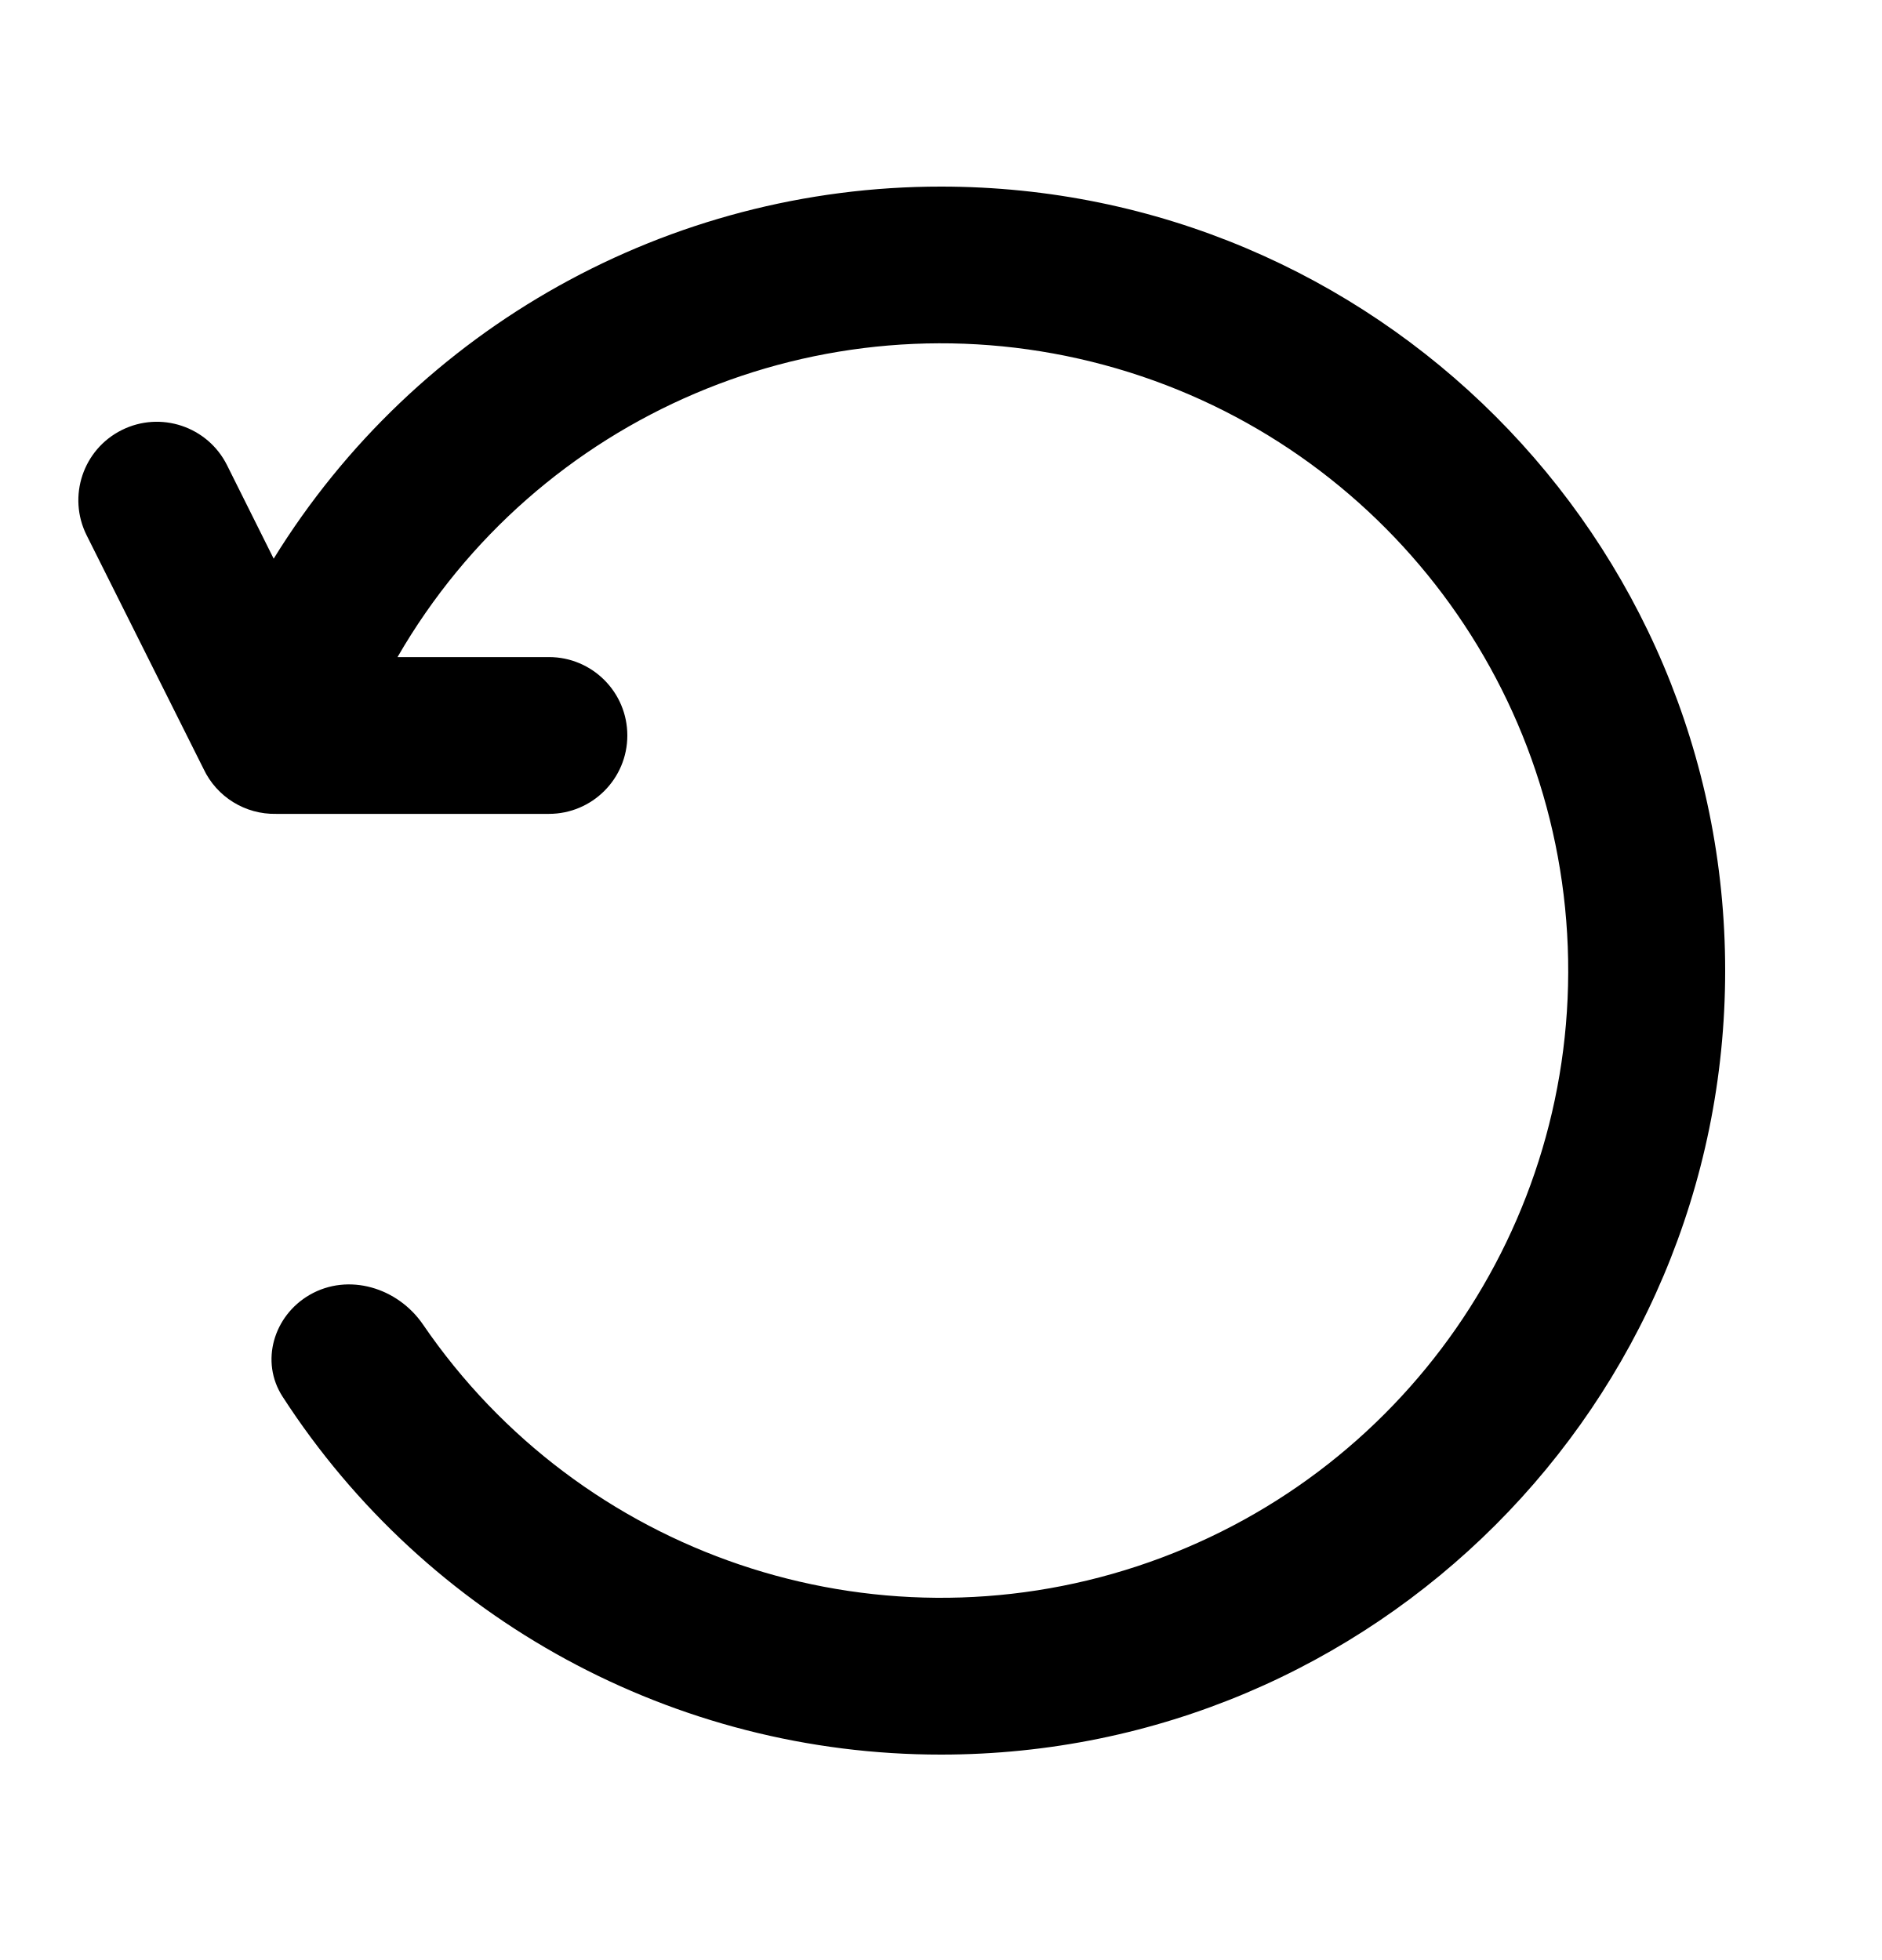
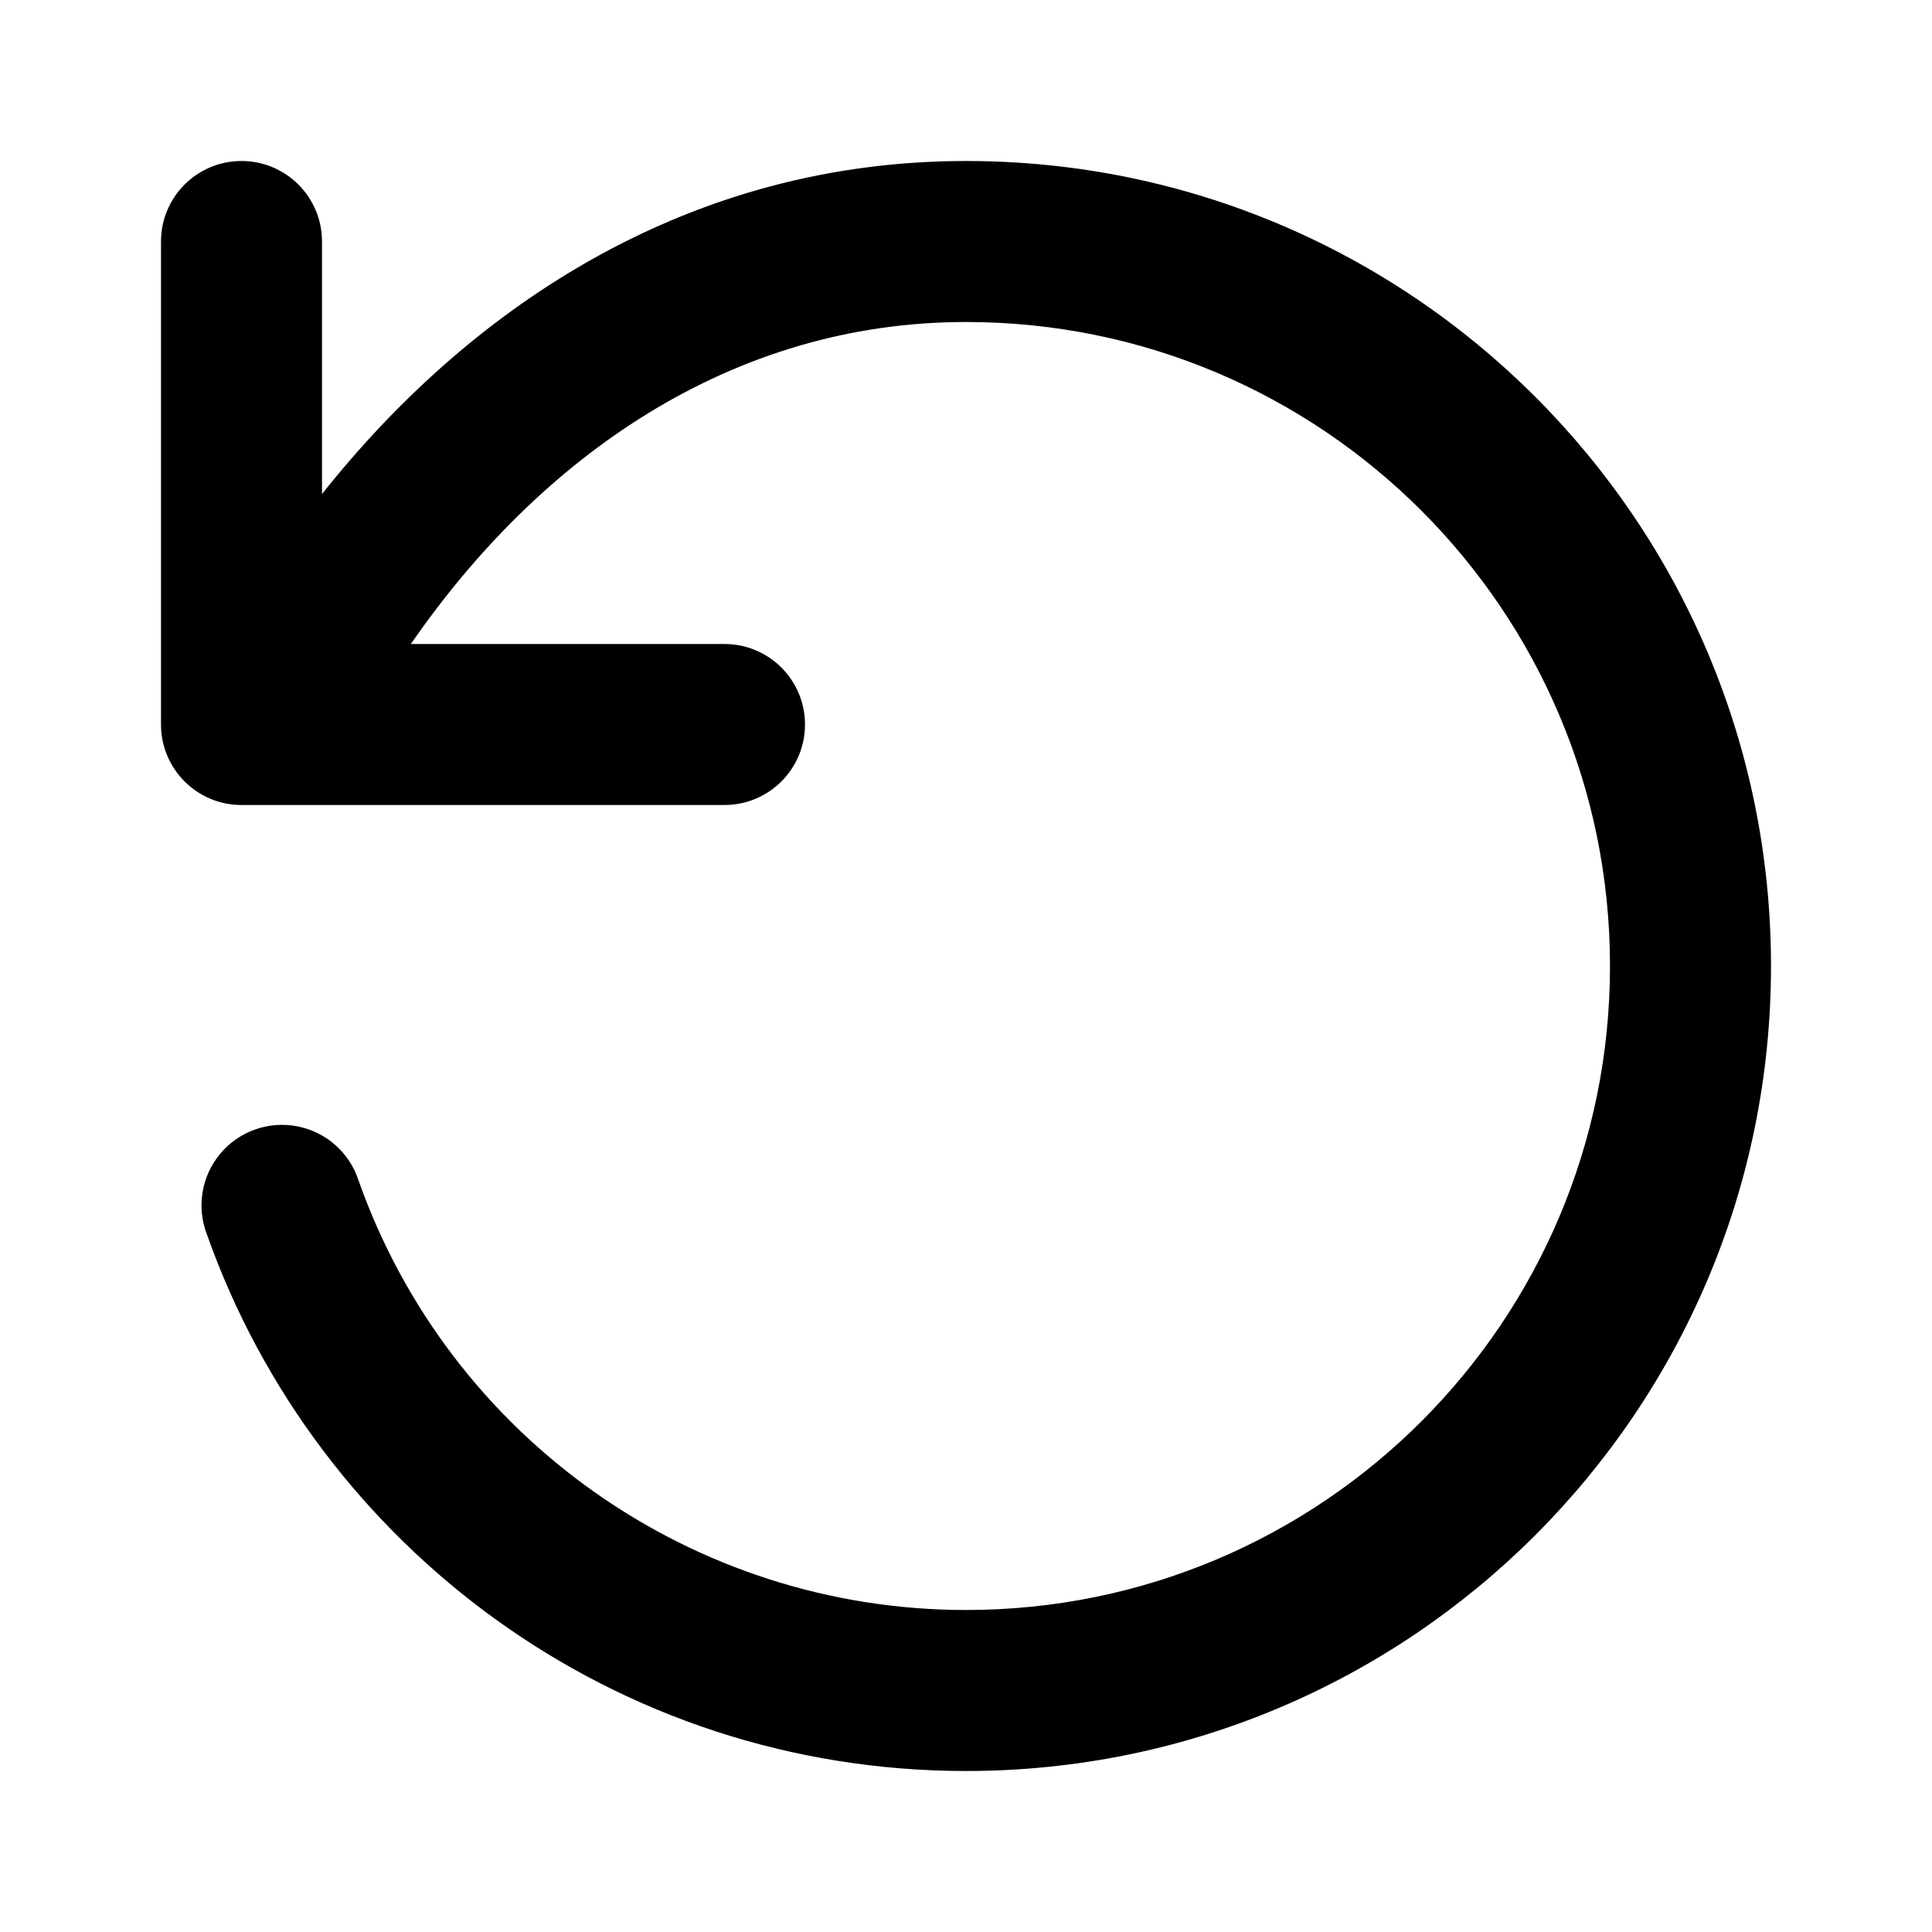
- <svg xmlns="http://www.w3.org/2000/svg" viewBox="0 0 24 25">
-   <path d="M5.07 8.38a8 8 0 1 1 .324 8.514c-.322-.47-.95-.663-1.445-.378-.46.266-.635.852-.345 1.299A9.992 9.992 0 0 0 12 22.38c5.523 0 10-4.477 10-10 0-5.522-4.477-10-10-10a9.993 9.993 0 0 0-8.51 4.746l-.595-1.193a1 1 0 0 0-1.79.895l1.491 2.98a1 1 0 0 0 .926.573H7a1 1 0 0 0 0-2H5.07Z" />
+ <svg xmlns="http://www.w3.org/2000/svg" viewBox="0 0 24 24">
+   <path fill-rule="evenodd" clip-rule="evenodd" d="M20 12a8 8 0 0 0-8-8C9.088 4 6.712 5.671 5.104 8H9a1 1 0 1 1 0 2H3a1 1 0 0 1-1-1V3a1 1 0 0 1 2 0v3.137C5.874 3.777 8.584 2 12 2c5.523 0 10 4.477 10 10s-4.477 10-10 10c-4.356 0-8.058-2.784-9.43-6.667a1 1 0 1 1 1.885-.666A8.004 8.004 0 0 0 12 20a8 8 0 0 0 8-8Z" />
</svg>
